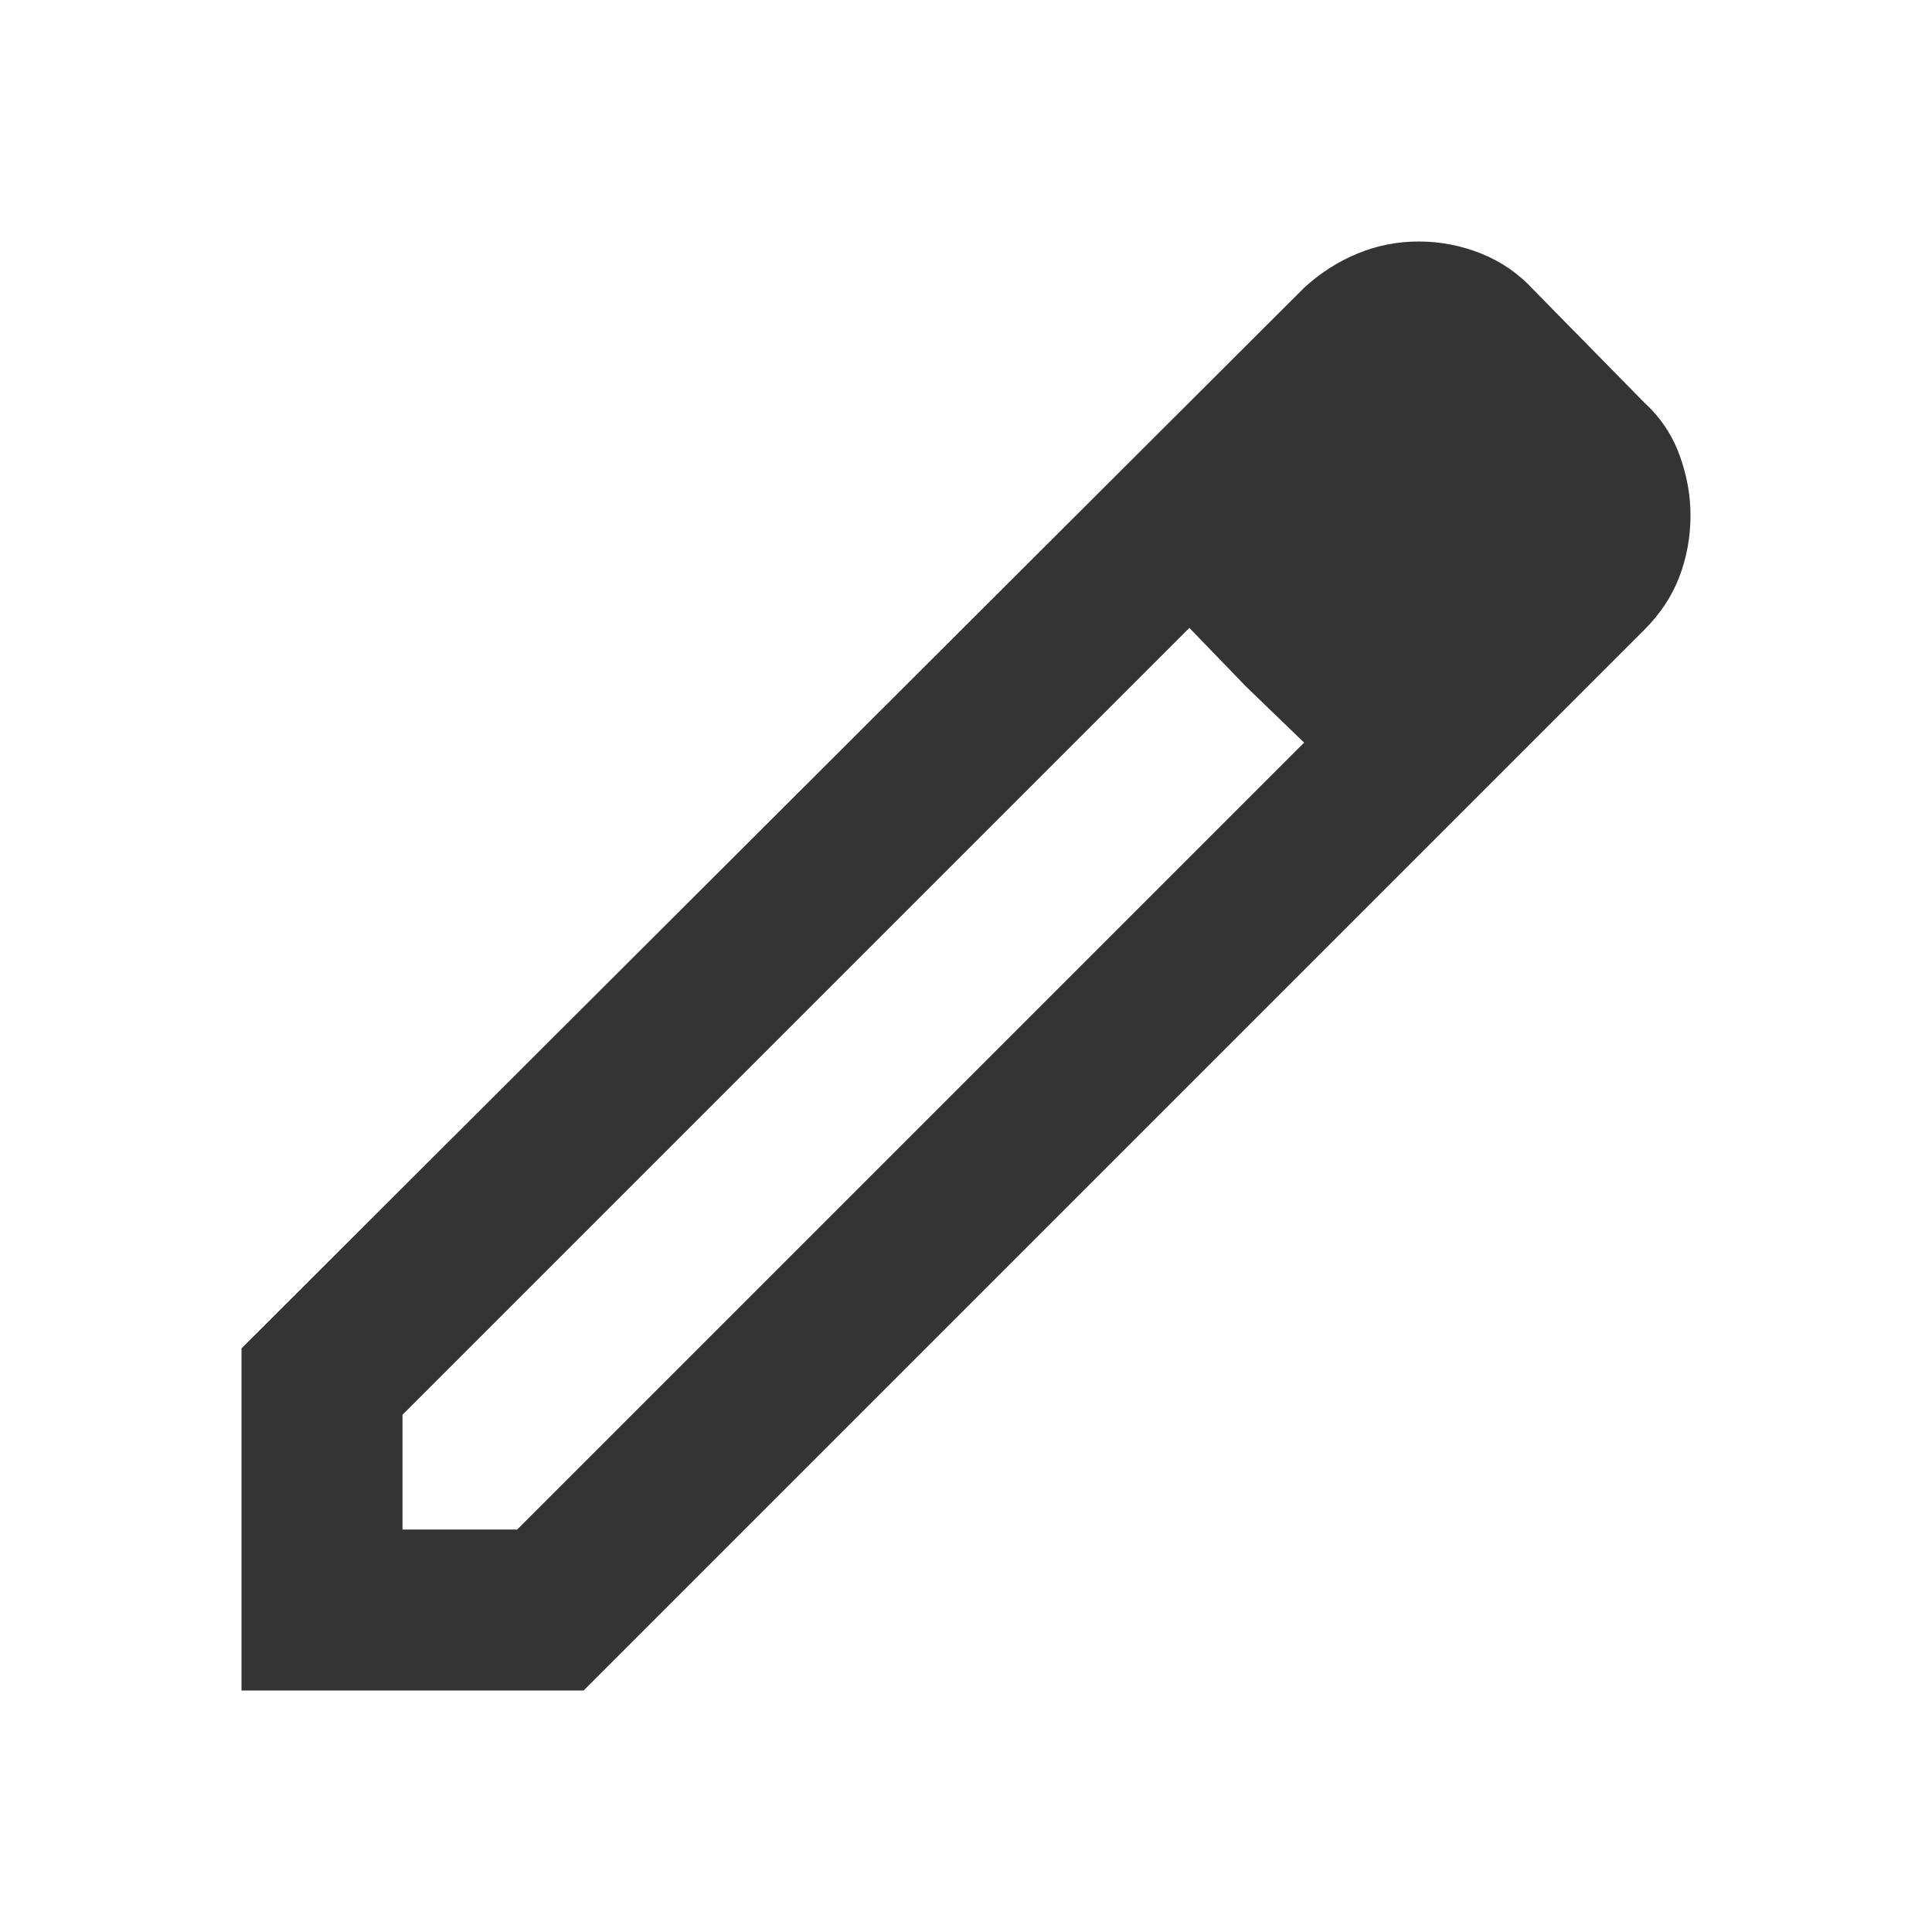
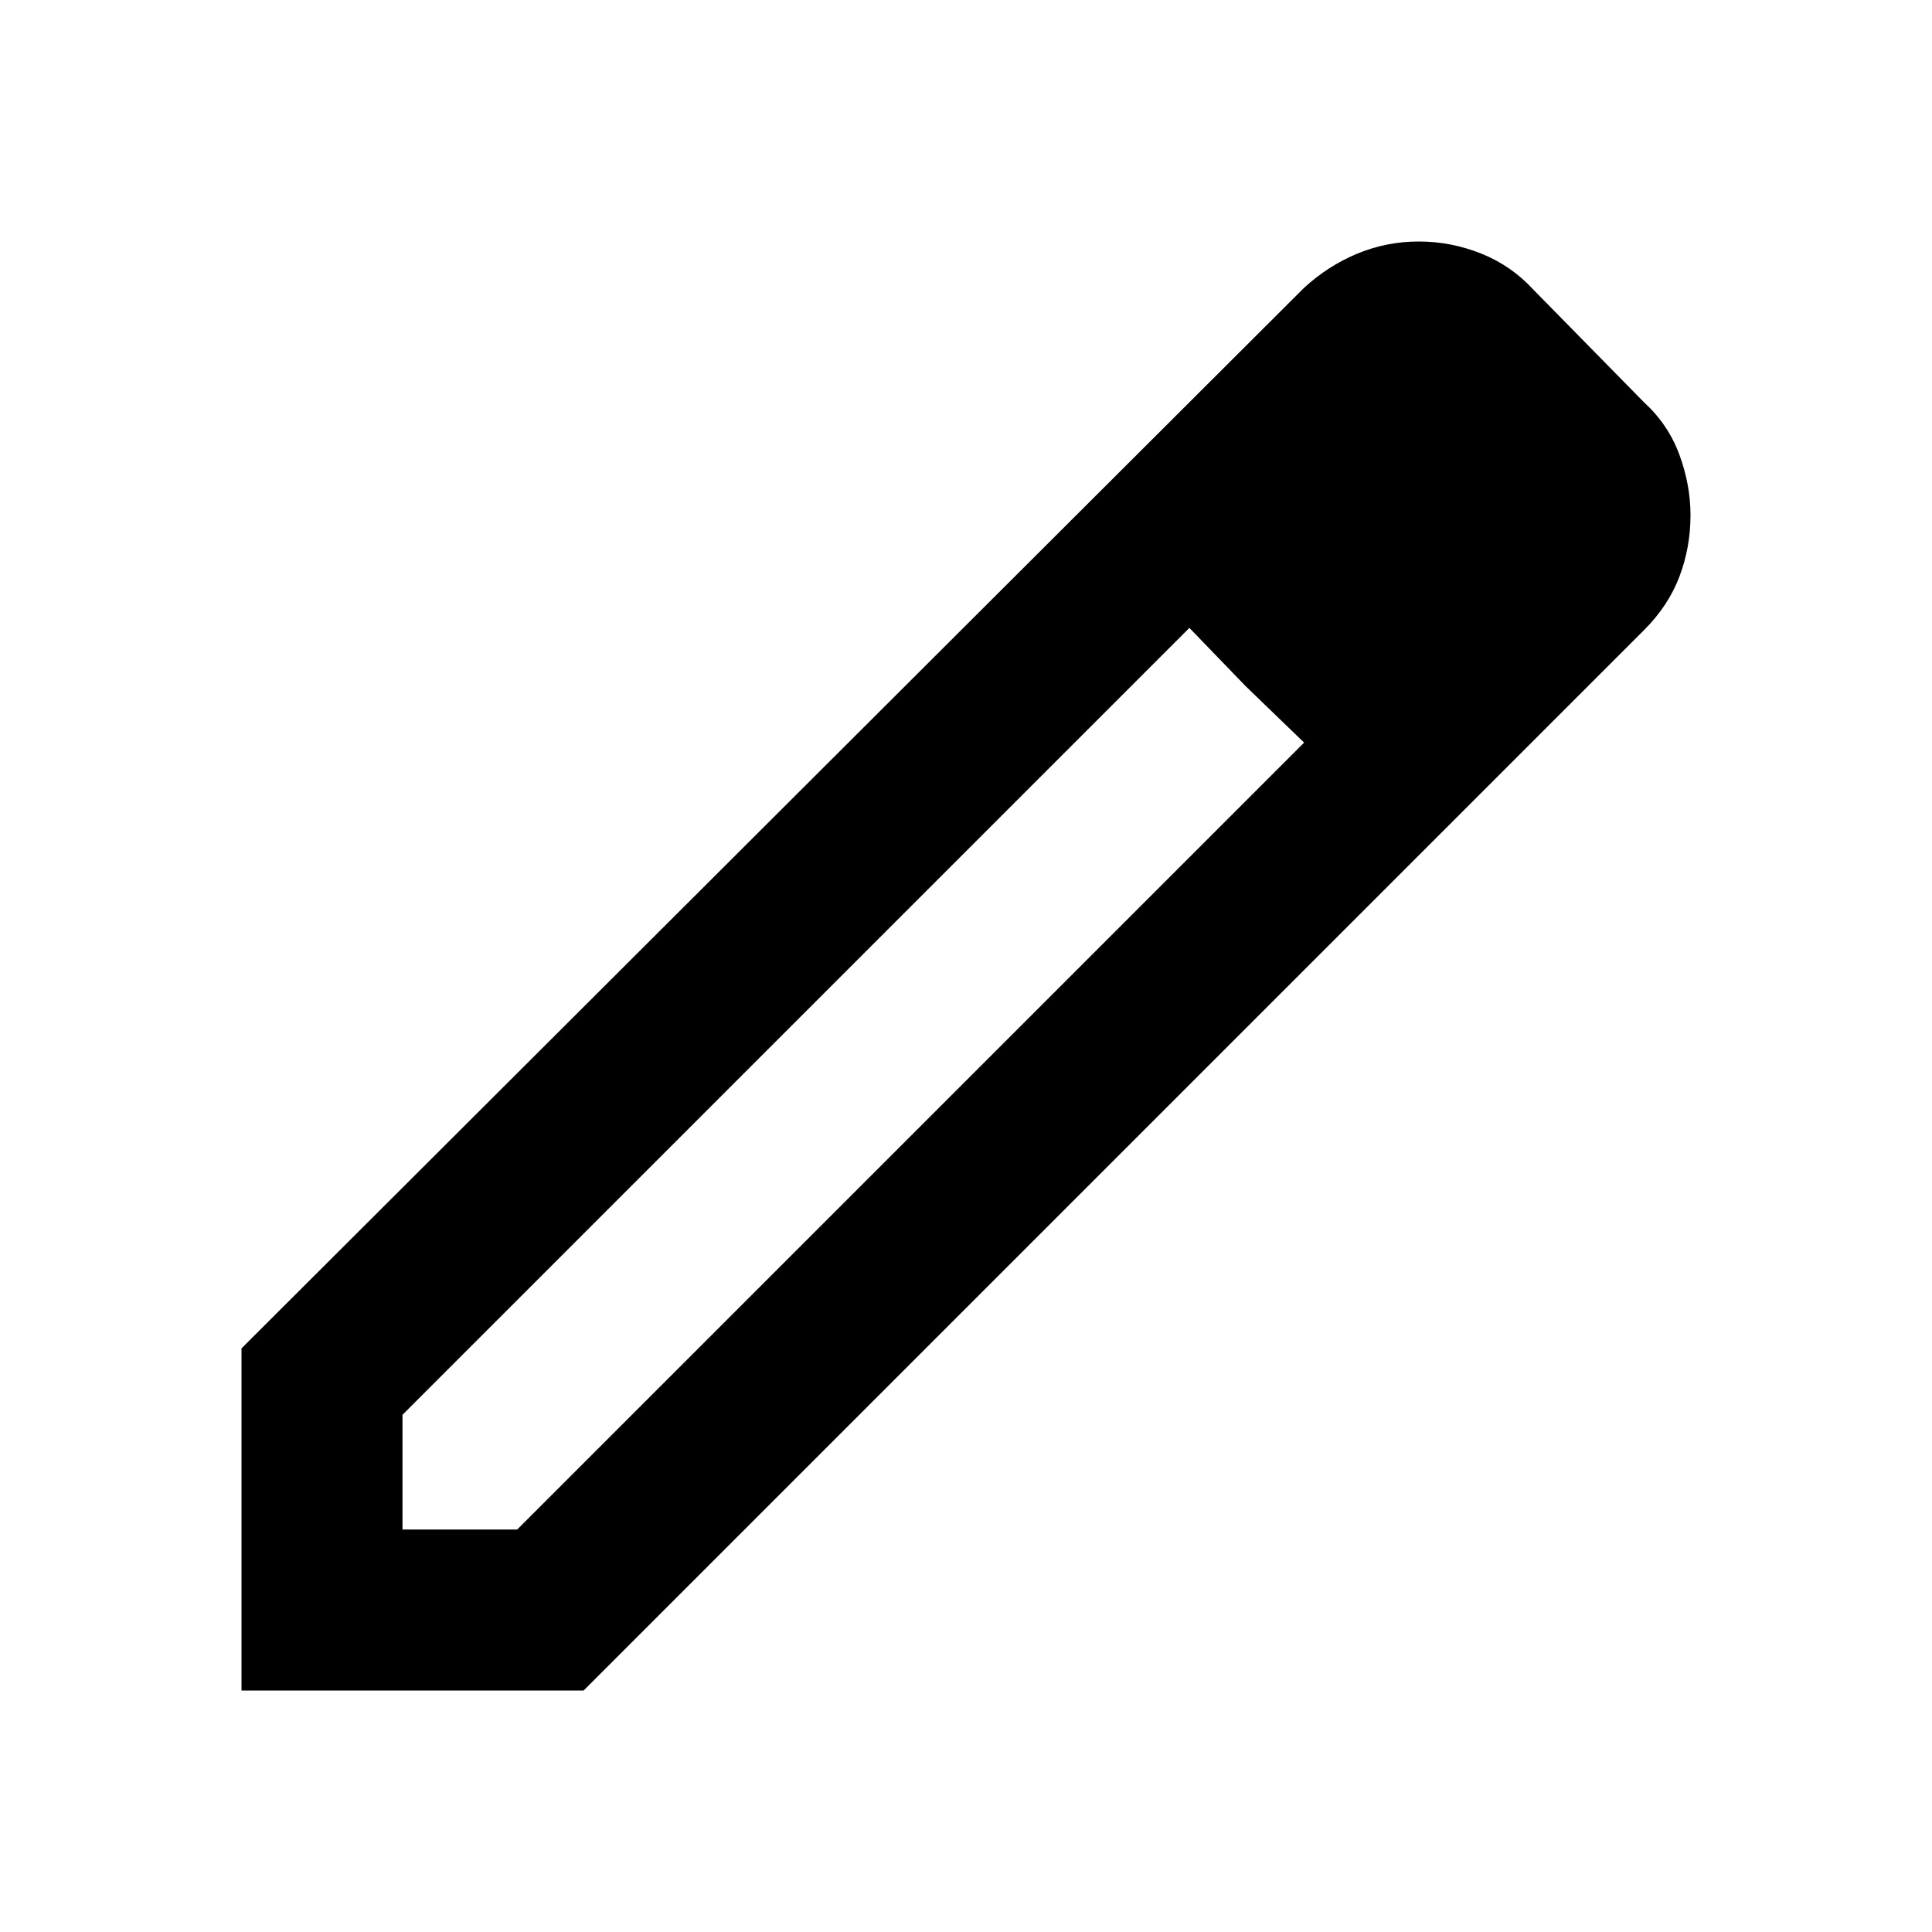
- <svg xmlns="http://www.w3.org/2000/svg" height="24px" viewBox="0 -960 960 960" width="24px" fill="#343434">
+ <svg xmlns="http://www.w3.org/2000/svg" height="24px" viewBox="0 -960 960 960" width="24px" fill="currentColor">
  <path d="M200-200h57l391-391-57-57-391 391v57Zm-80 80v-170l528-527q12-11 26.5-17t30.5-6q16 0 31 6t26 18l55 56q12 11 17.5 26t5.5 30q0 16-5.5 30.5T817-647L290-120H120Zm640-584-56-56 56 56Zm-141 85-28-29 57 57-29-28Z" />
</svg>
